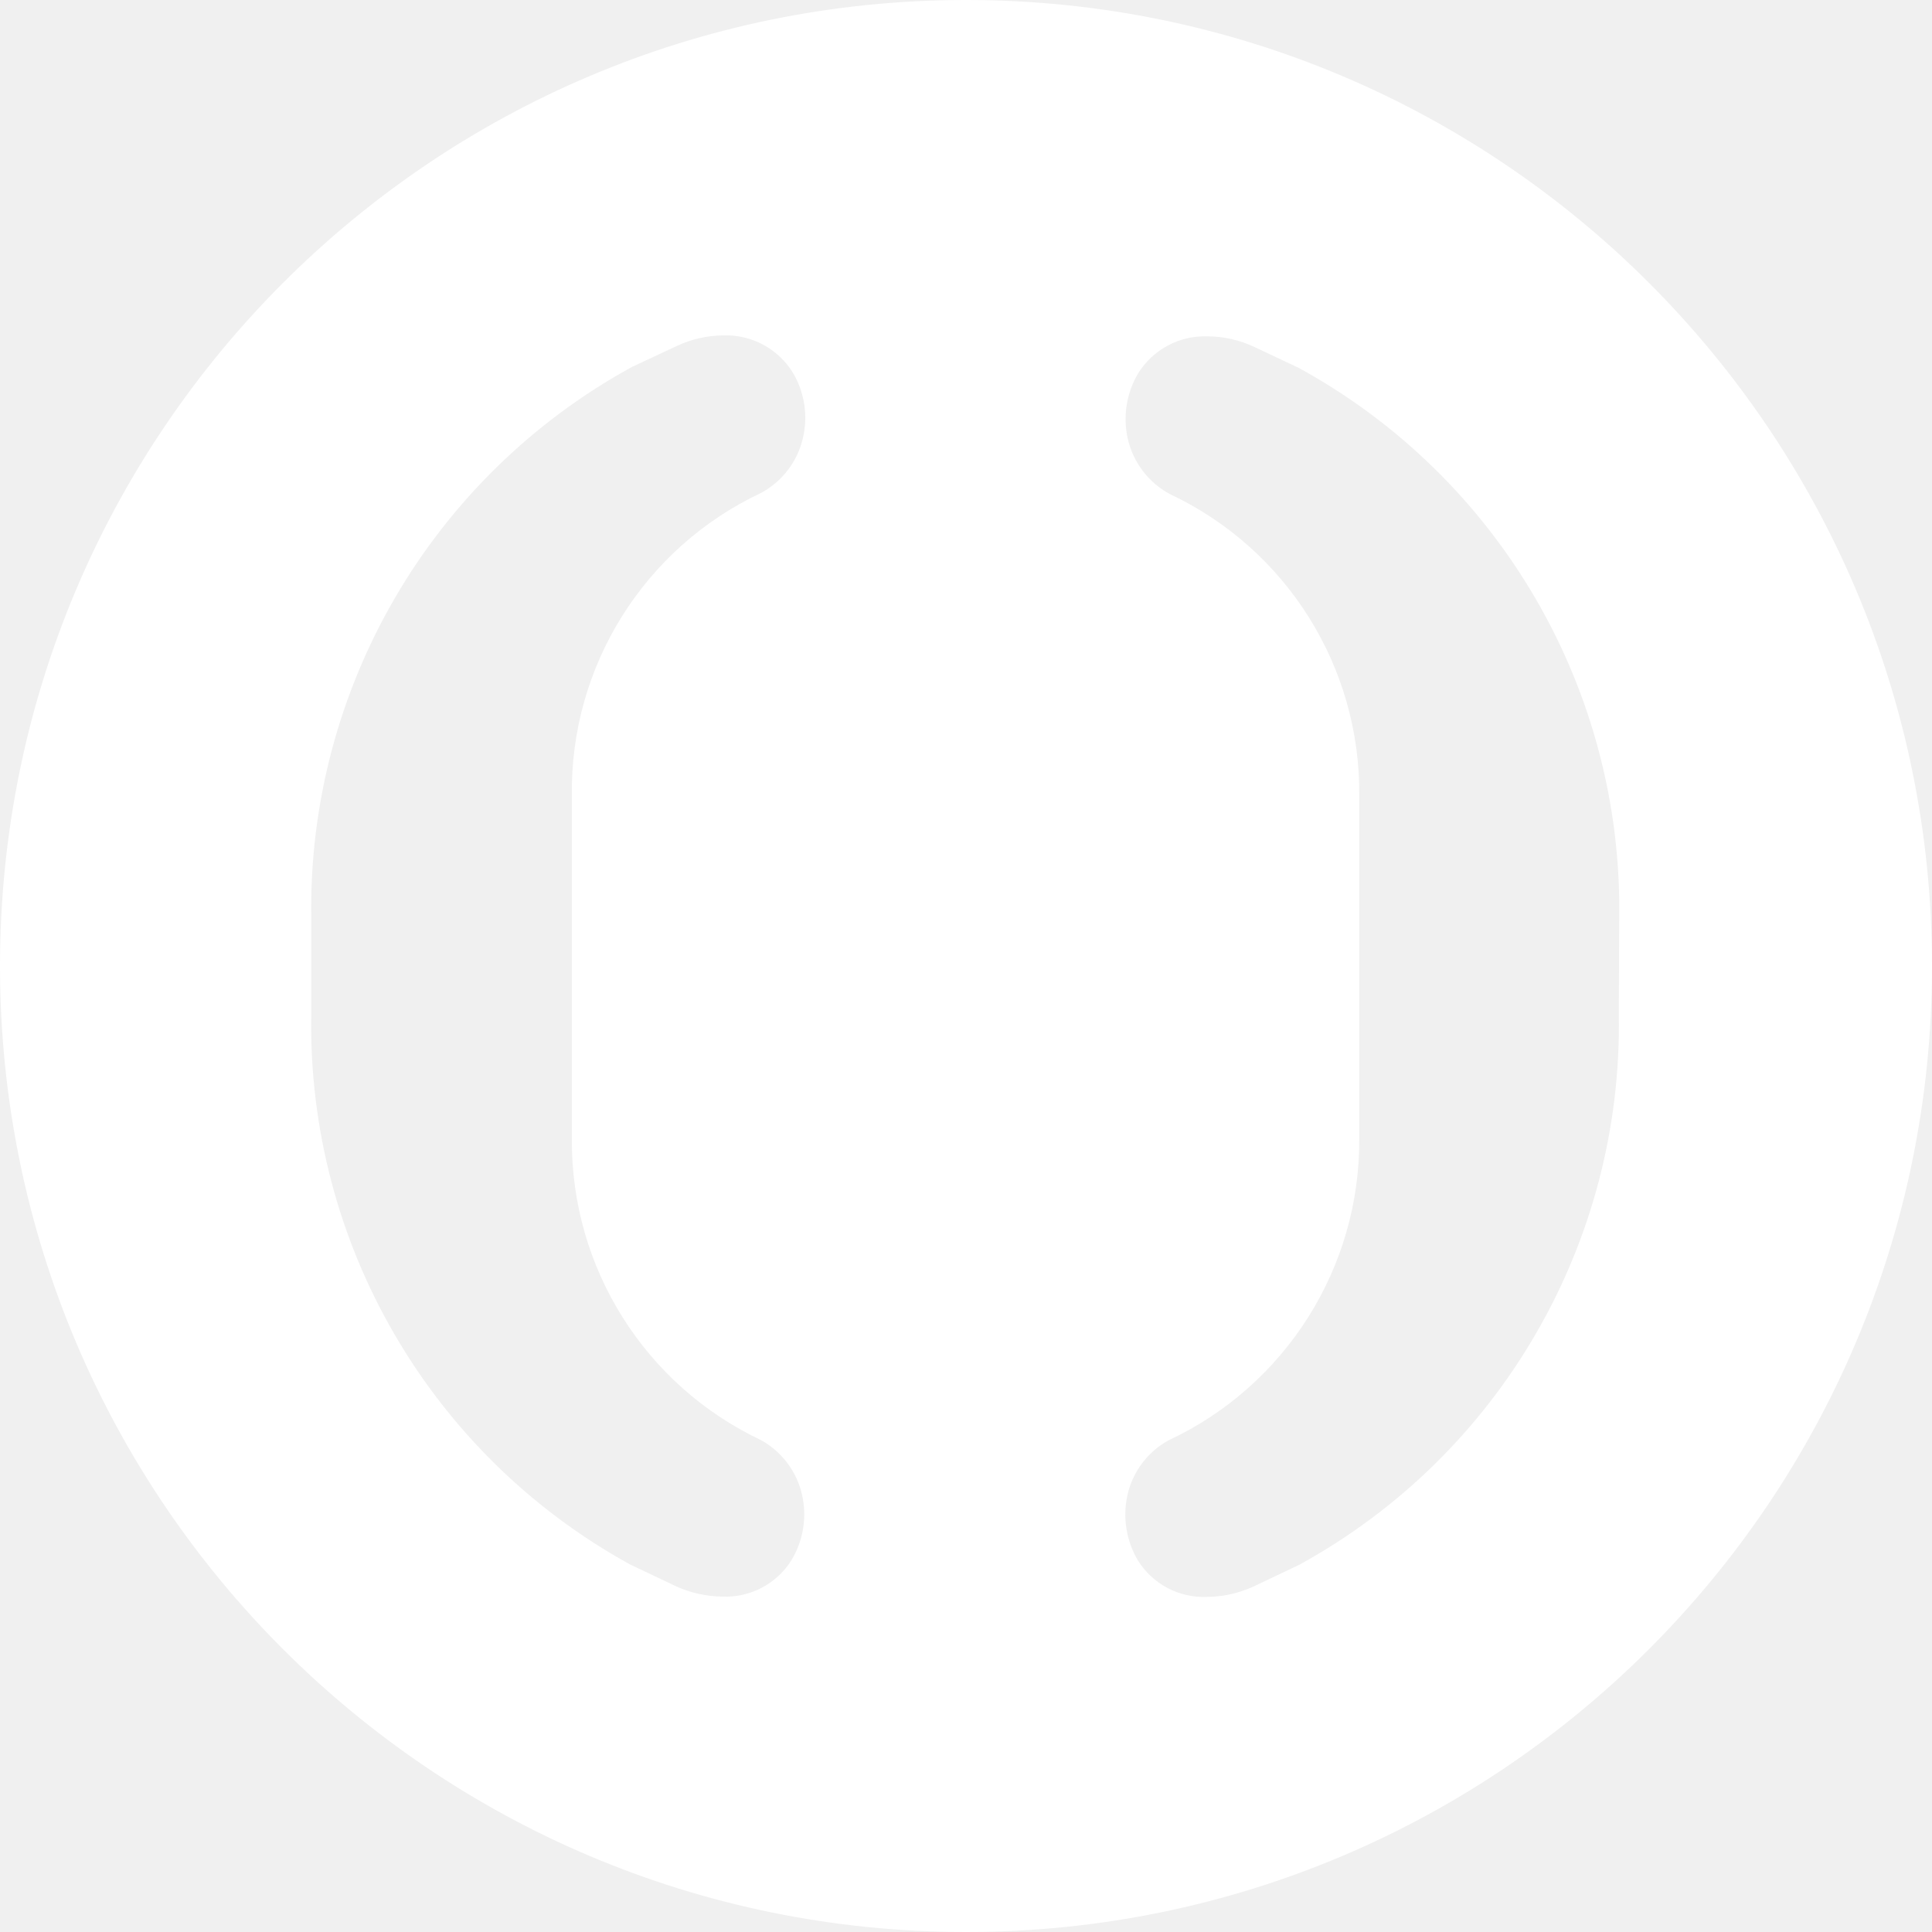
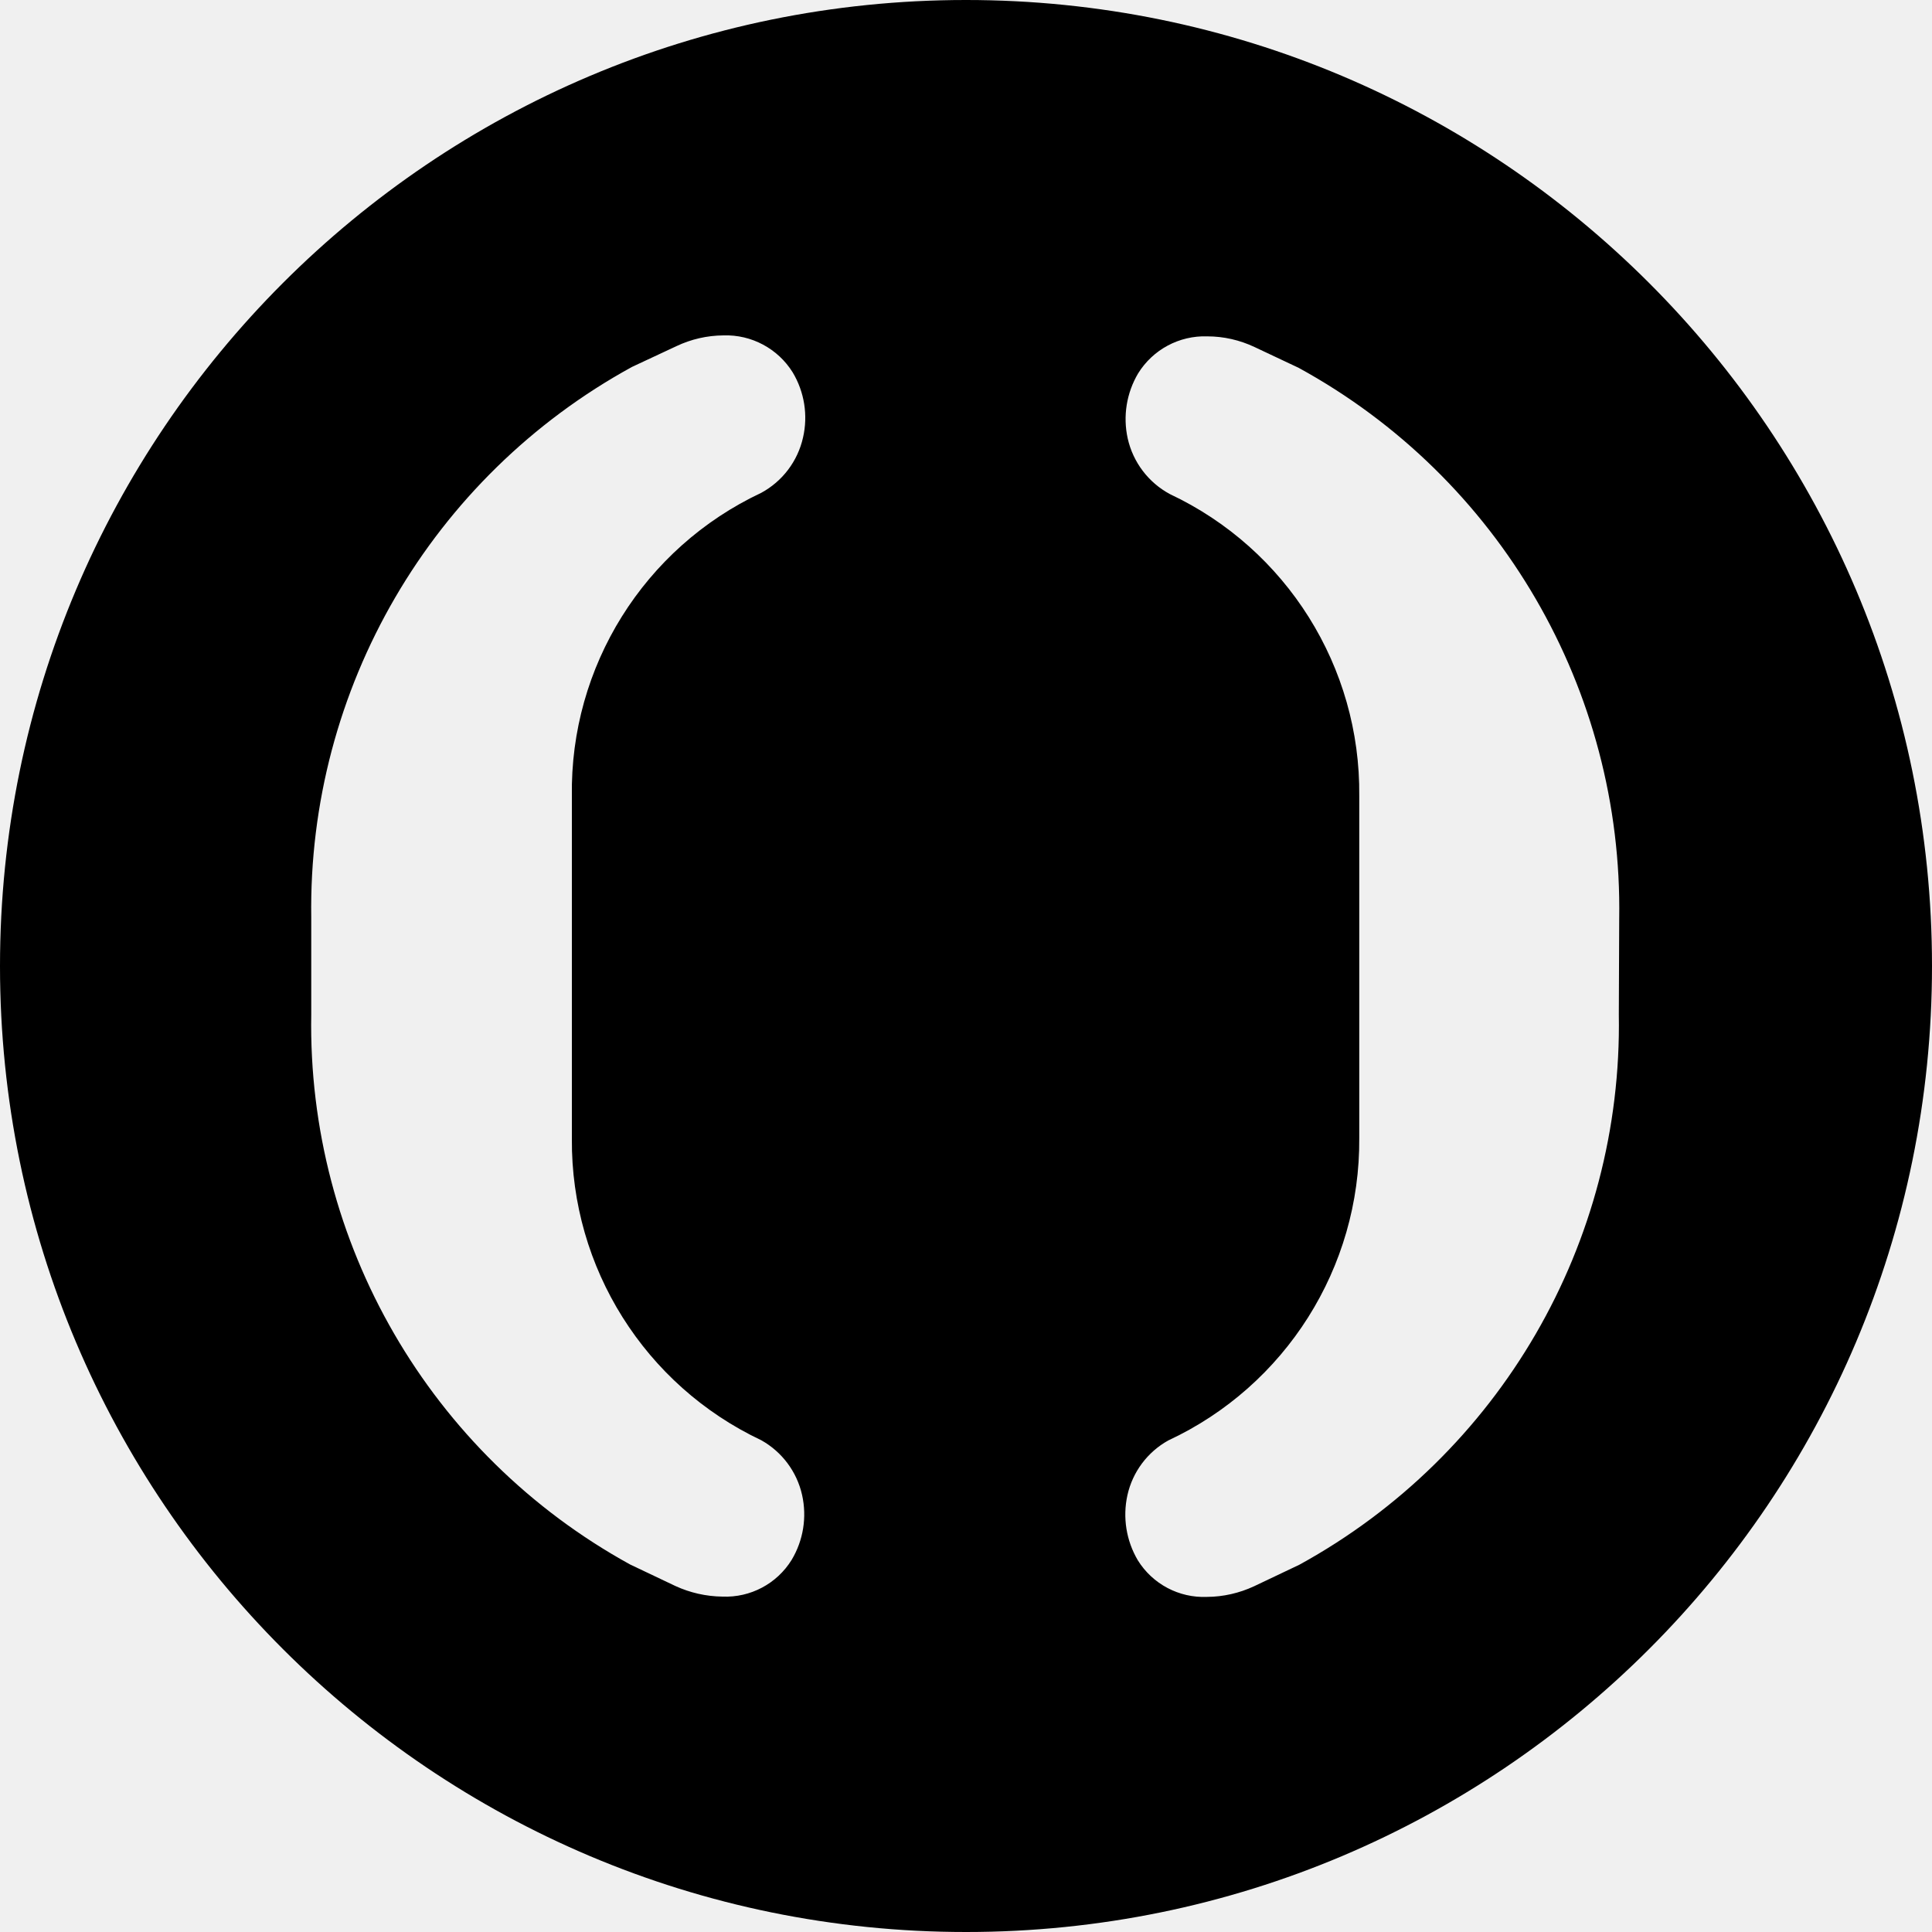
<svg xmlns="http://www.w3.org/2000/svg" width="20" height="20" viewBox="0 0 20 20">
-   <path fill="#fff" d="M9.996 0C4.474.002 0 4.48 0 10.002.001 15.525 4.479 20.001 10.001 20 15.524 20 20 15.522 20 10A10 10 0 0 0 9.996 0zM7.88 14.909c.215.12.369.326.423.566a.917.917 0 0 1-.108.673.803.803 0 0 1-.716.38 1.2 1.2 0 0 1-.488-.11l-.469-.223a6.374 6.374 0 0 1-3.3-5.693V9.498a6.392 6.392 0 0 1 3.321-5.7l.46-.215c.152-.072.318-.11.486-.111.29-.01.564.137.717.383.121.202.16.444.107.674a.867.867 0 0 1-.433.573 3.411 3.411 0 0 0-1.96 3.139v3.55a3.422 3.422 0 0 0 1.96 3.118zm8.878-4.407a6.374 6.374 0 0 1-3.307 5.696l-.469.223c-.153.071-.319.109-.487.11a.803.803 0 0 1-.717-.38.932.932 0 0 1-.107-.673.863.863 0 0 1 .422-.566 3.425 3.425 0 0 0 1.978-3.131V8.24a3.415 3.415 0 0 0-1.96-3.125.87.87 0 0 1-.437-.576.928.928 0 0 1 .108-.674.81.81 0 0 1 .716-.383c.169 0 .335.038.488.11l.458.216a6.385 6.385 0 0 1 3.318 5.704l-.004.989z" />
+   <path fill="currentColor" d="M9.996 0C4.474.002 0 4.48 0 10.002.001 15.525 4.479 20.001 10.001 20 15.524 20 20 15.522 20 10A10 10 0 0 0 9.996 0zM7.88 14.909c.215.12.369.326.423.566a.917.917 0 0 1-.108.673.803.803 0 0 1-.716.38 1.2 1.2 0 0 1-.488-.11l-.469-.223a6.374 6.374 0 0 1-3.3-5.693V9.498a6.392 6.392 0 0 1 3.321-5.7l.46-.215c.152-.072.318-.11.486-.111.29-.01.564.137.717.383.121.202.16.444.107.674a.867.867 0 0 1-.433.573 3.411 3.411 0 0 0-1.96 3.139v3.55a3.422 3.422 0 0 0 1.96 3.118zm8.878-4.407a6.374 6.374 0 0 1-3.307 5.696l-.469.223c-.153.071-.319.109-.487.11a.803.803 0 0 1-.717-.38.932.932 0 0 1-.107-.673.863.863 0 0 1 .422-.566 3.425 3.425 0 0 0 1.978-3.131V8.24a3.415 3.415 0 0 0-1.96-3.125.87.87 0 0 1-.437-.576.928.928 0 0 1 .108-.674.81.81 0 0 1 .716-.383c.169 0 .335.038.488.11l.458.216a6.385 6.385 0 0 1 3.318 5.704l-.004.989z" />
</svg>
